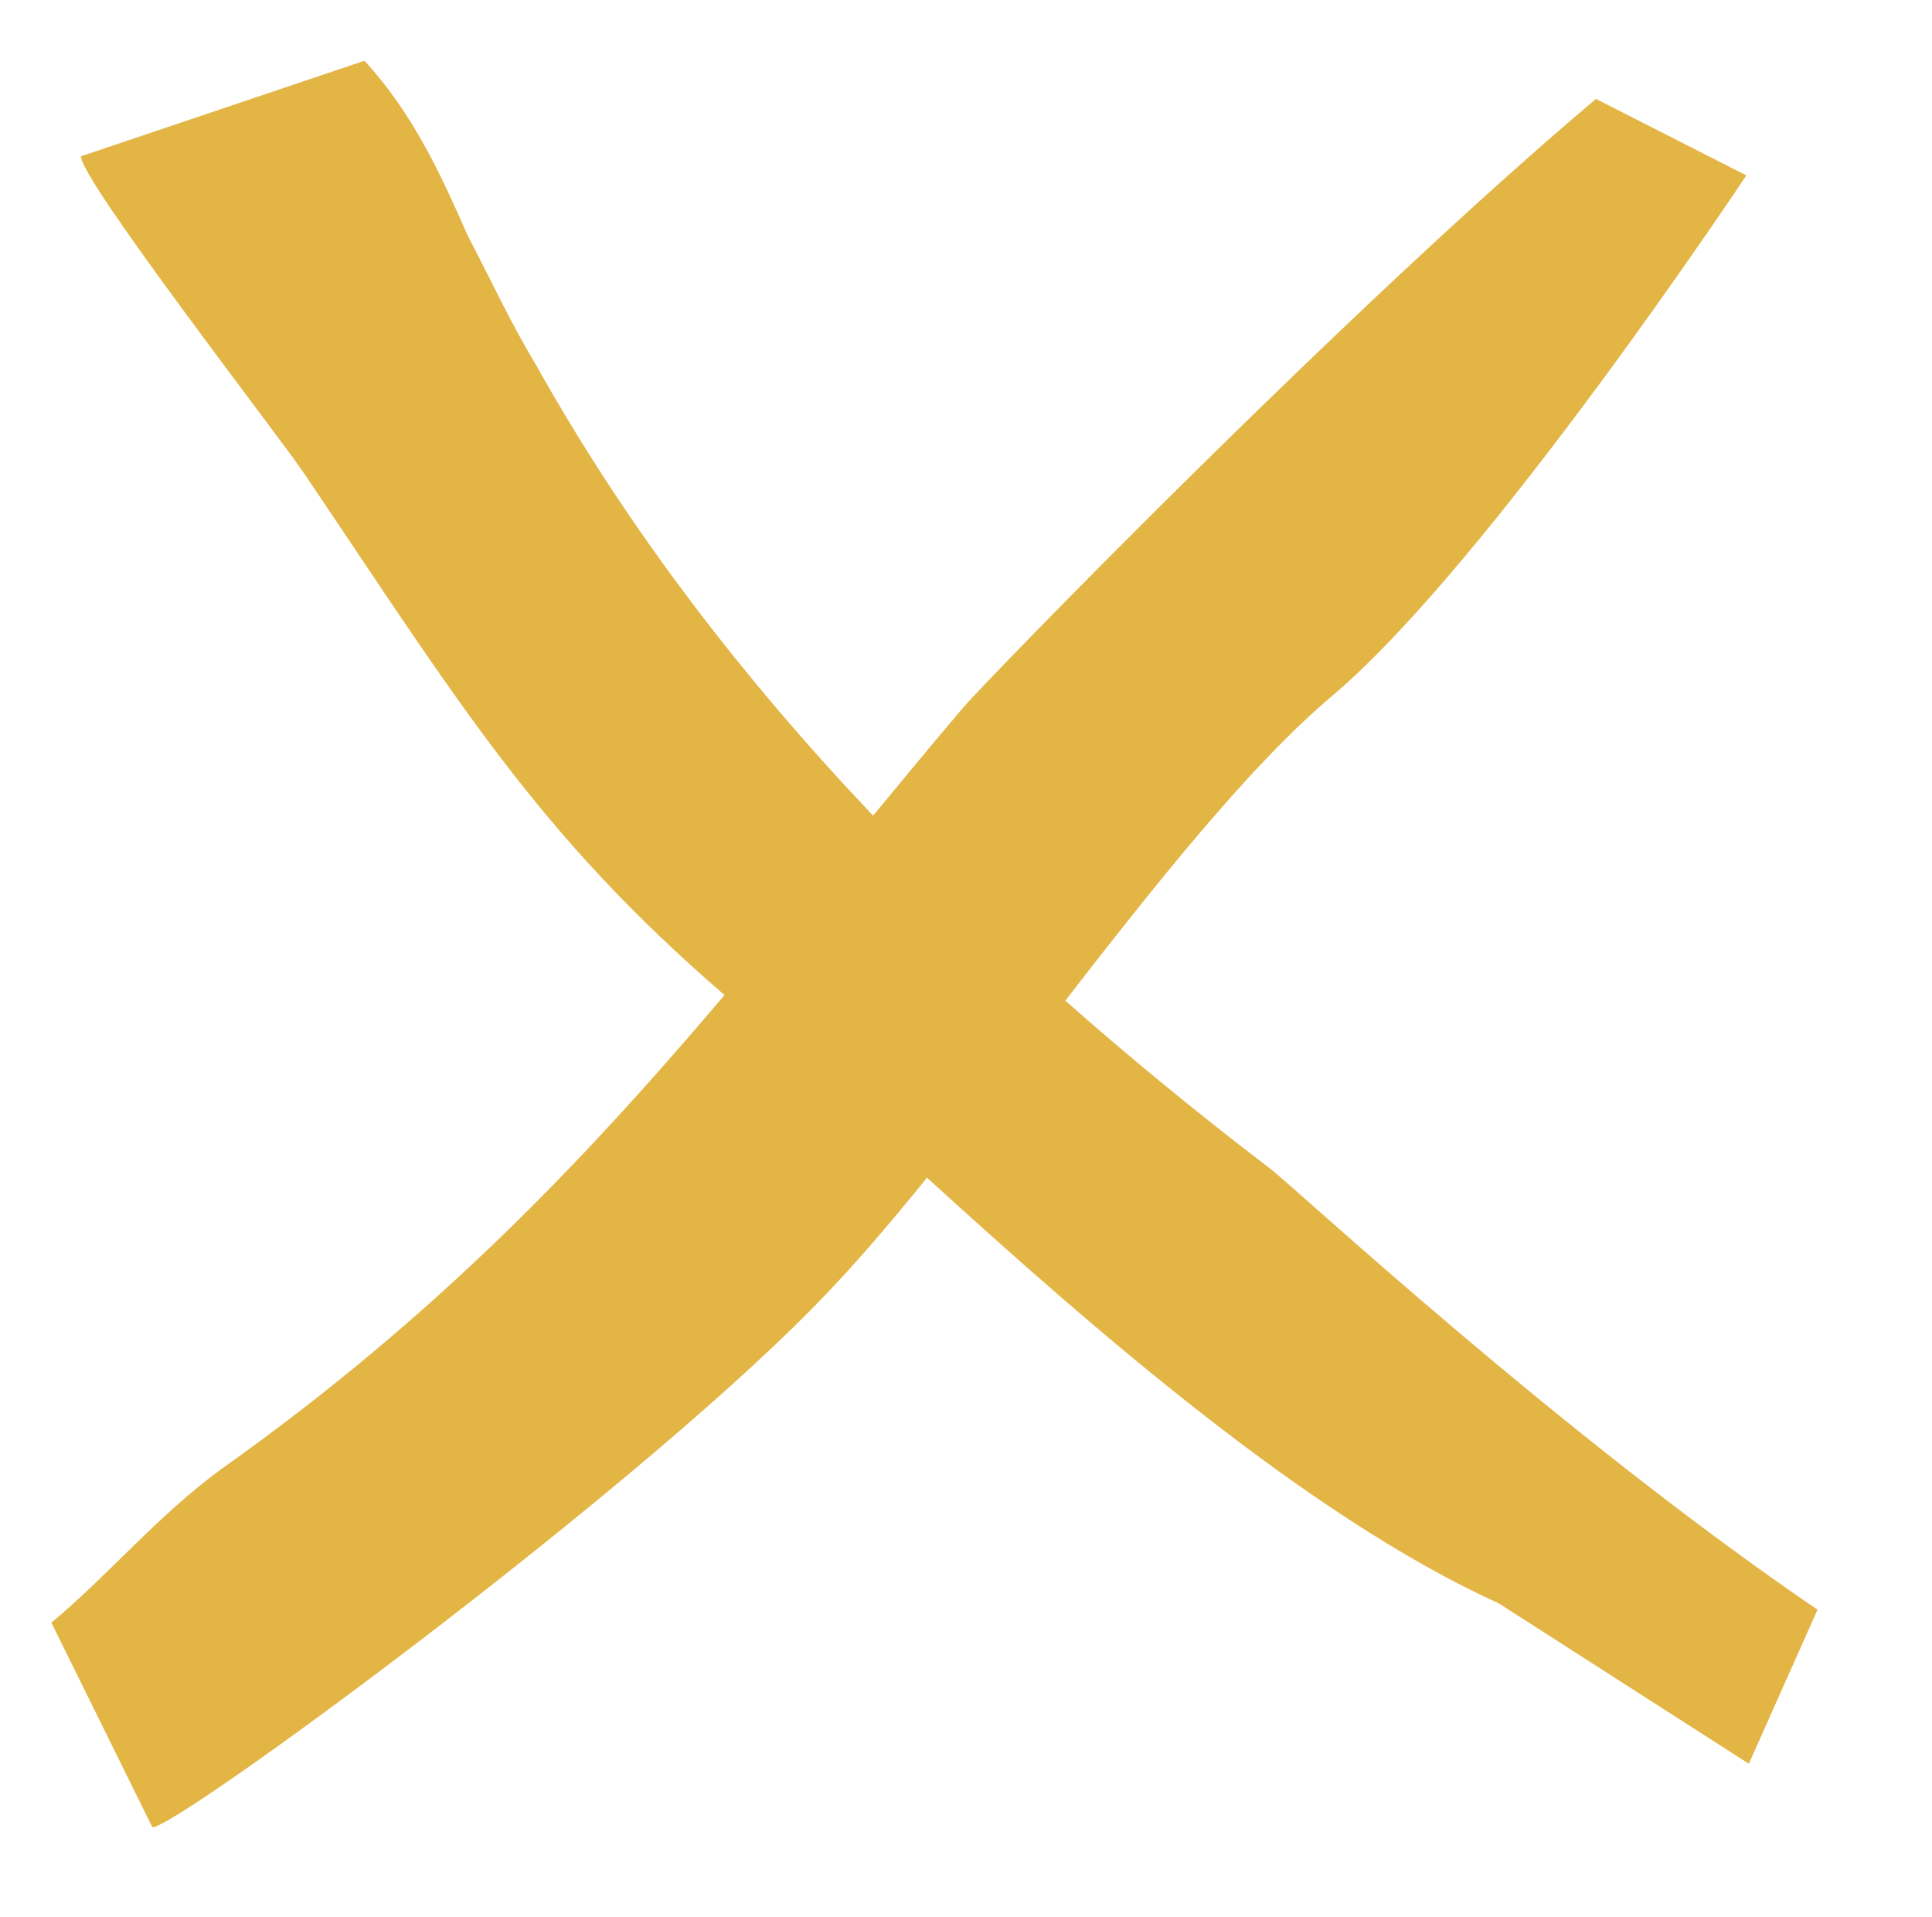
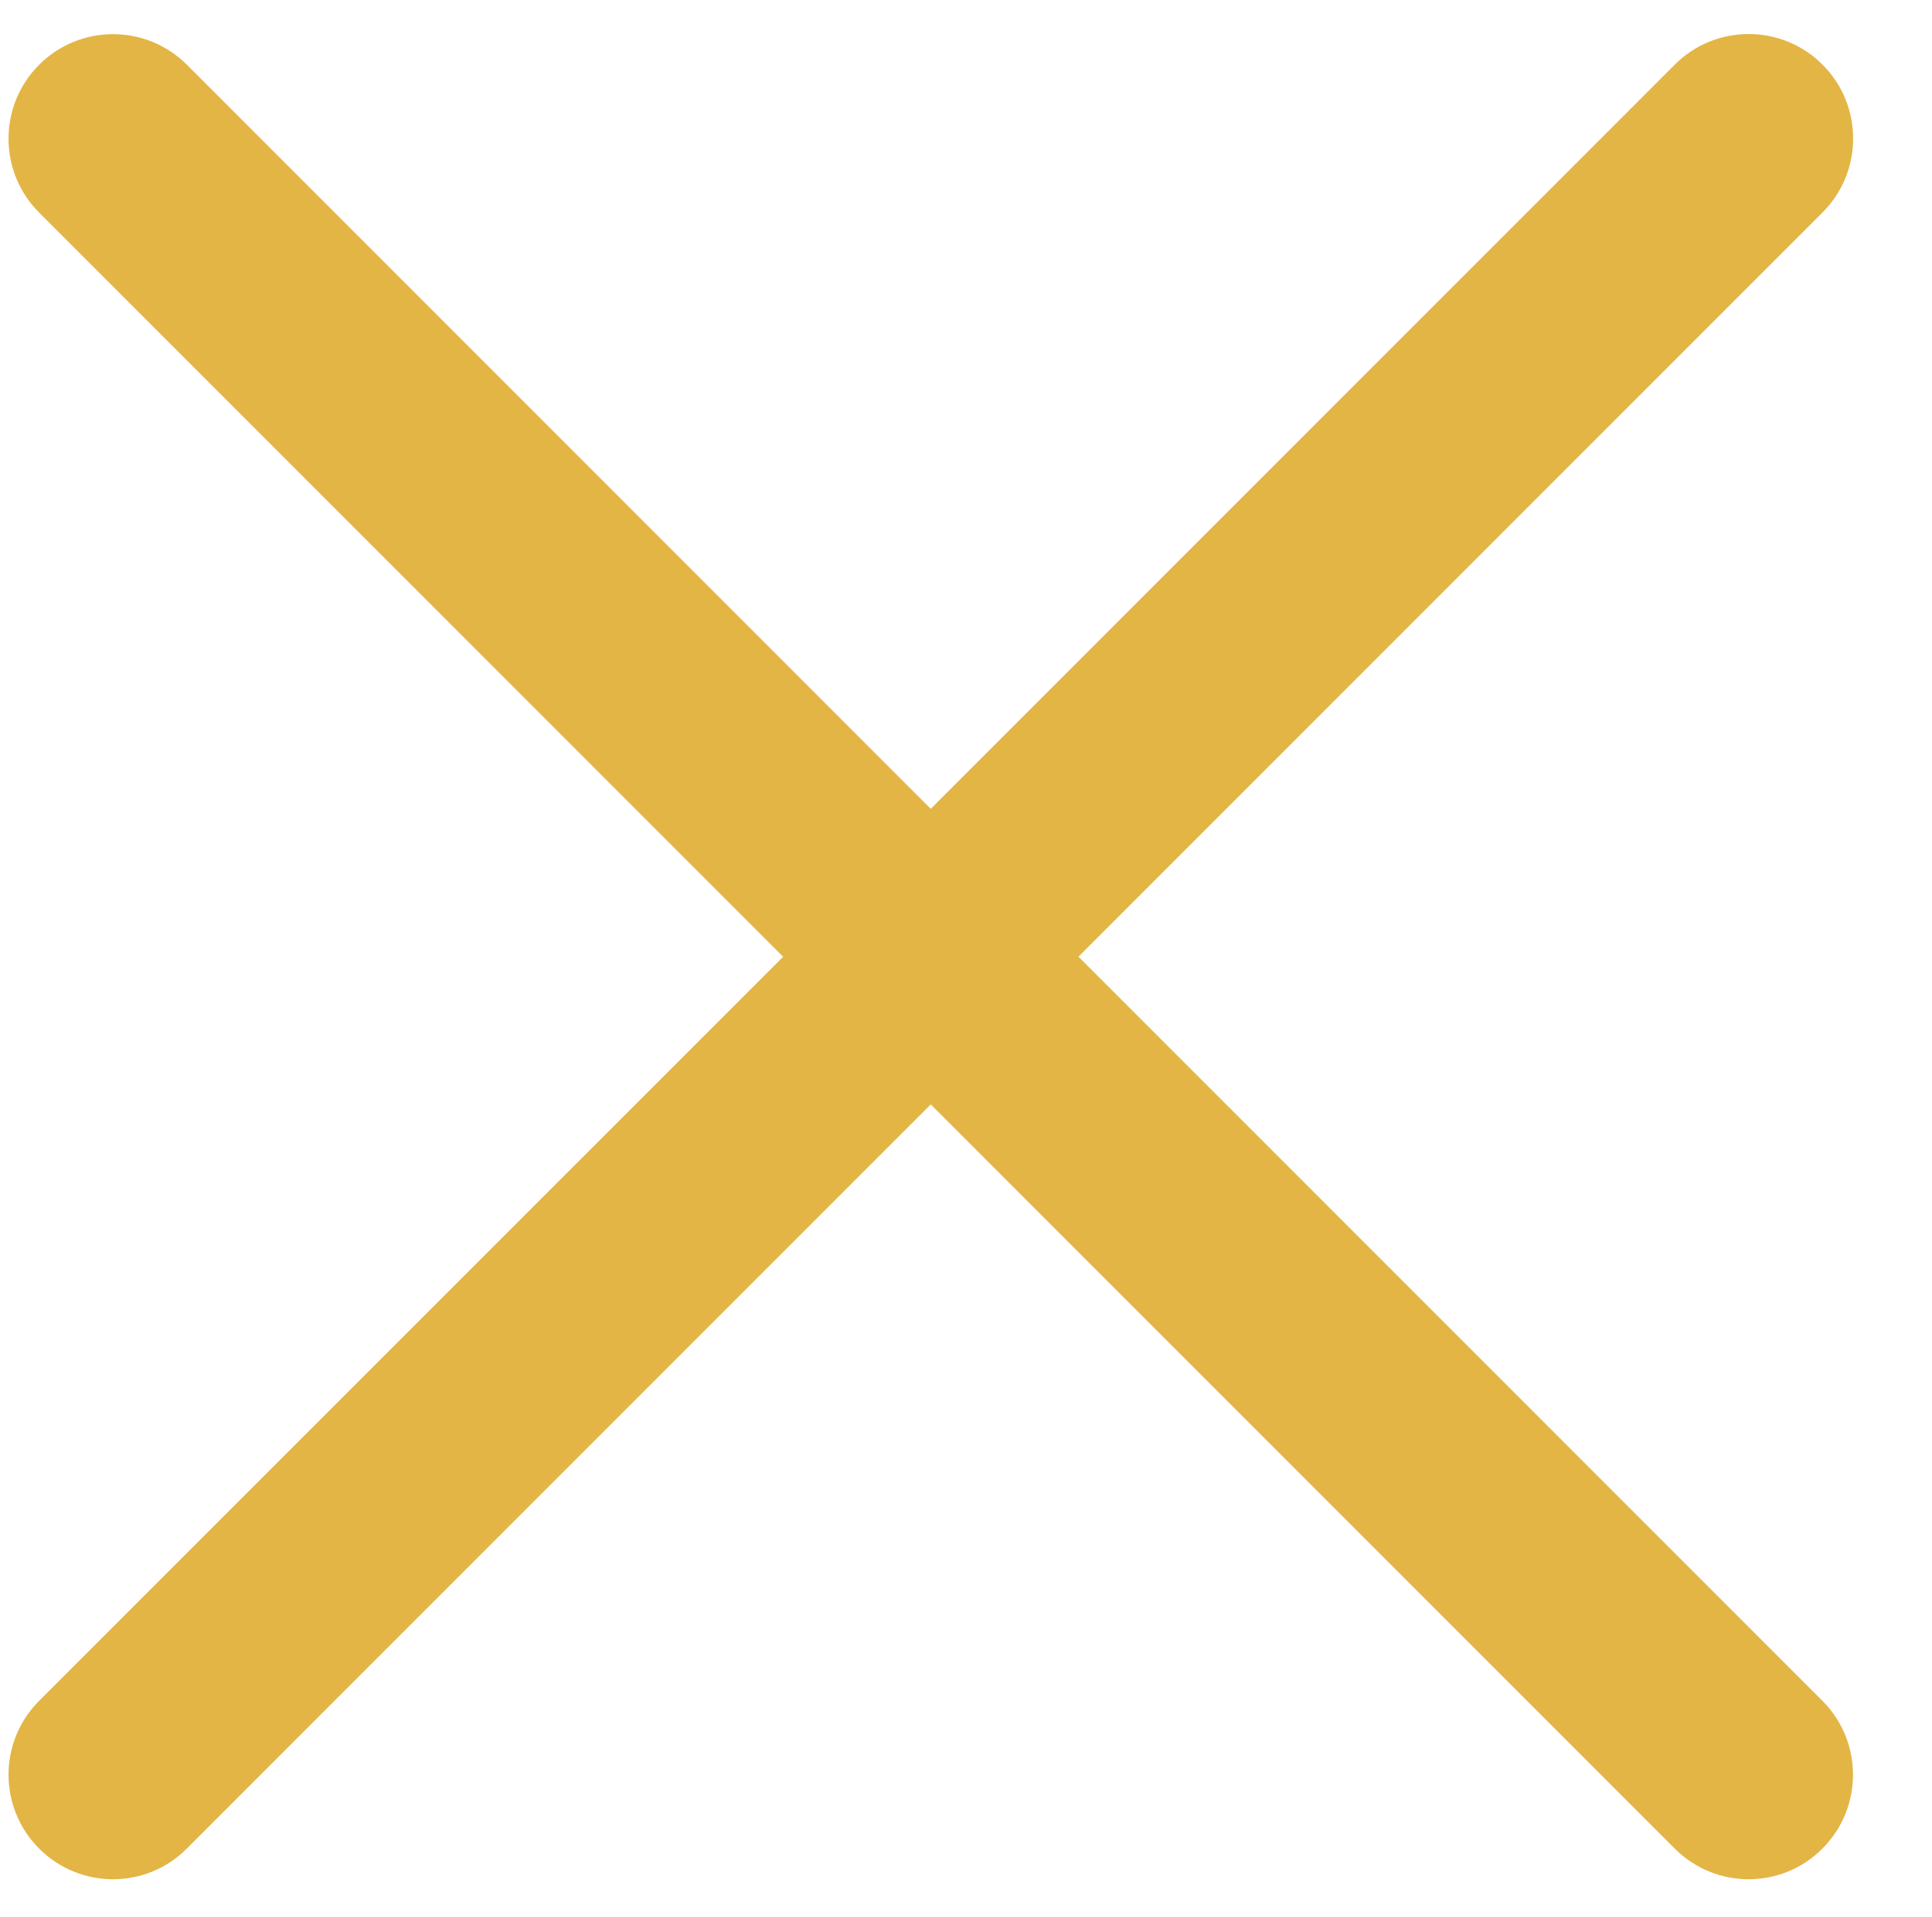
<svg xmlns="http://www.w3.org/2000/svg" id="Layer_2" viewBox="0 0 138.72 137.6">
  <defs>
    <style>.cls-1{fill:#e3b545;}</style>
  </defs>
-   <path class="cls-1" d="M91.12,83.83c-5-3.82-9.9-7.82-14.63-12,6.6-8.51,13.29-16.93,19.2-21.91,11.18-9.44,29.7-37.33,29.7-37.33l-10.8-5.49c-17.91,15.11-43.74,41.71-45.43,43.69-2.23,2.63-4.37,5.21-6.47,7.76-9.37-9.87-17.67-20.64-24.25-32.44-1.76-2.9-3.25-6.14-4.83-9.14-2.01-4.55-3.94-8.79-7.44-12.61L5.81,11.22c-.01,1.73,14.21,20.07,16.01,22.74,11.06,16.37,16.66,25.78,30.2,37.47-10.08,11.88-20.65,23.04-36.12,34.02-4.56,3.32-8.22,7.73-12.21,11.03l7.25,14.69c1.73.1,35.93-24.98,48.76-38.68,2.17-2.29,4.48-5.01,6.86-7.95,12.04,10.97,27.31,24.31,41.06,30.56l17.95,11.51,4.93-11.06c-18.48-12.58-37.3-30.12-39.37-31.72Z" />
+   <path class="cls-1" d="M77.44,68.67l53.42-53.42c2.93-2.93,2.93-7.68,0-10.61-2.93-2.93-7.68-2.93-10.61,0l-53.42,53.42L13.42,4.65c-2.93-2.93-7.68-2.93-10.61,0C-.12,7.58-.12,12.33,2.81,15.26l53.42,53.42L2.81,122.09c-2.93,2.93-2.93,7.68,0,10.61,1.46,1.46,3.38,2.2,5.3,2.2s3.84-.73,5.3-2.2l53.42-53.42,53.42,53.42c1.46,1.46,3.38,2.2,5.3,2.2s3.84-.73,5.3-2.2c2.93-2.93,2.93-7.68,0-10.61l-53.42-53.42Z" />
</svg>
